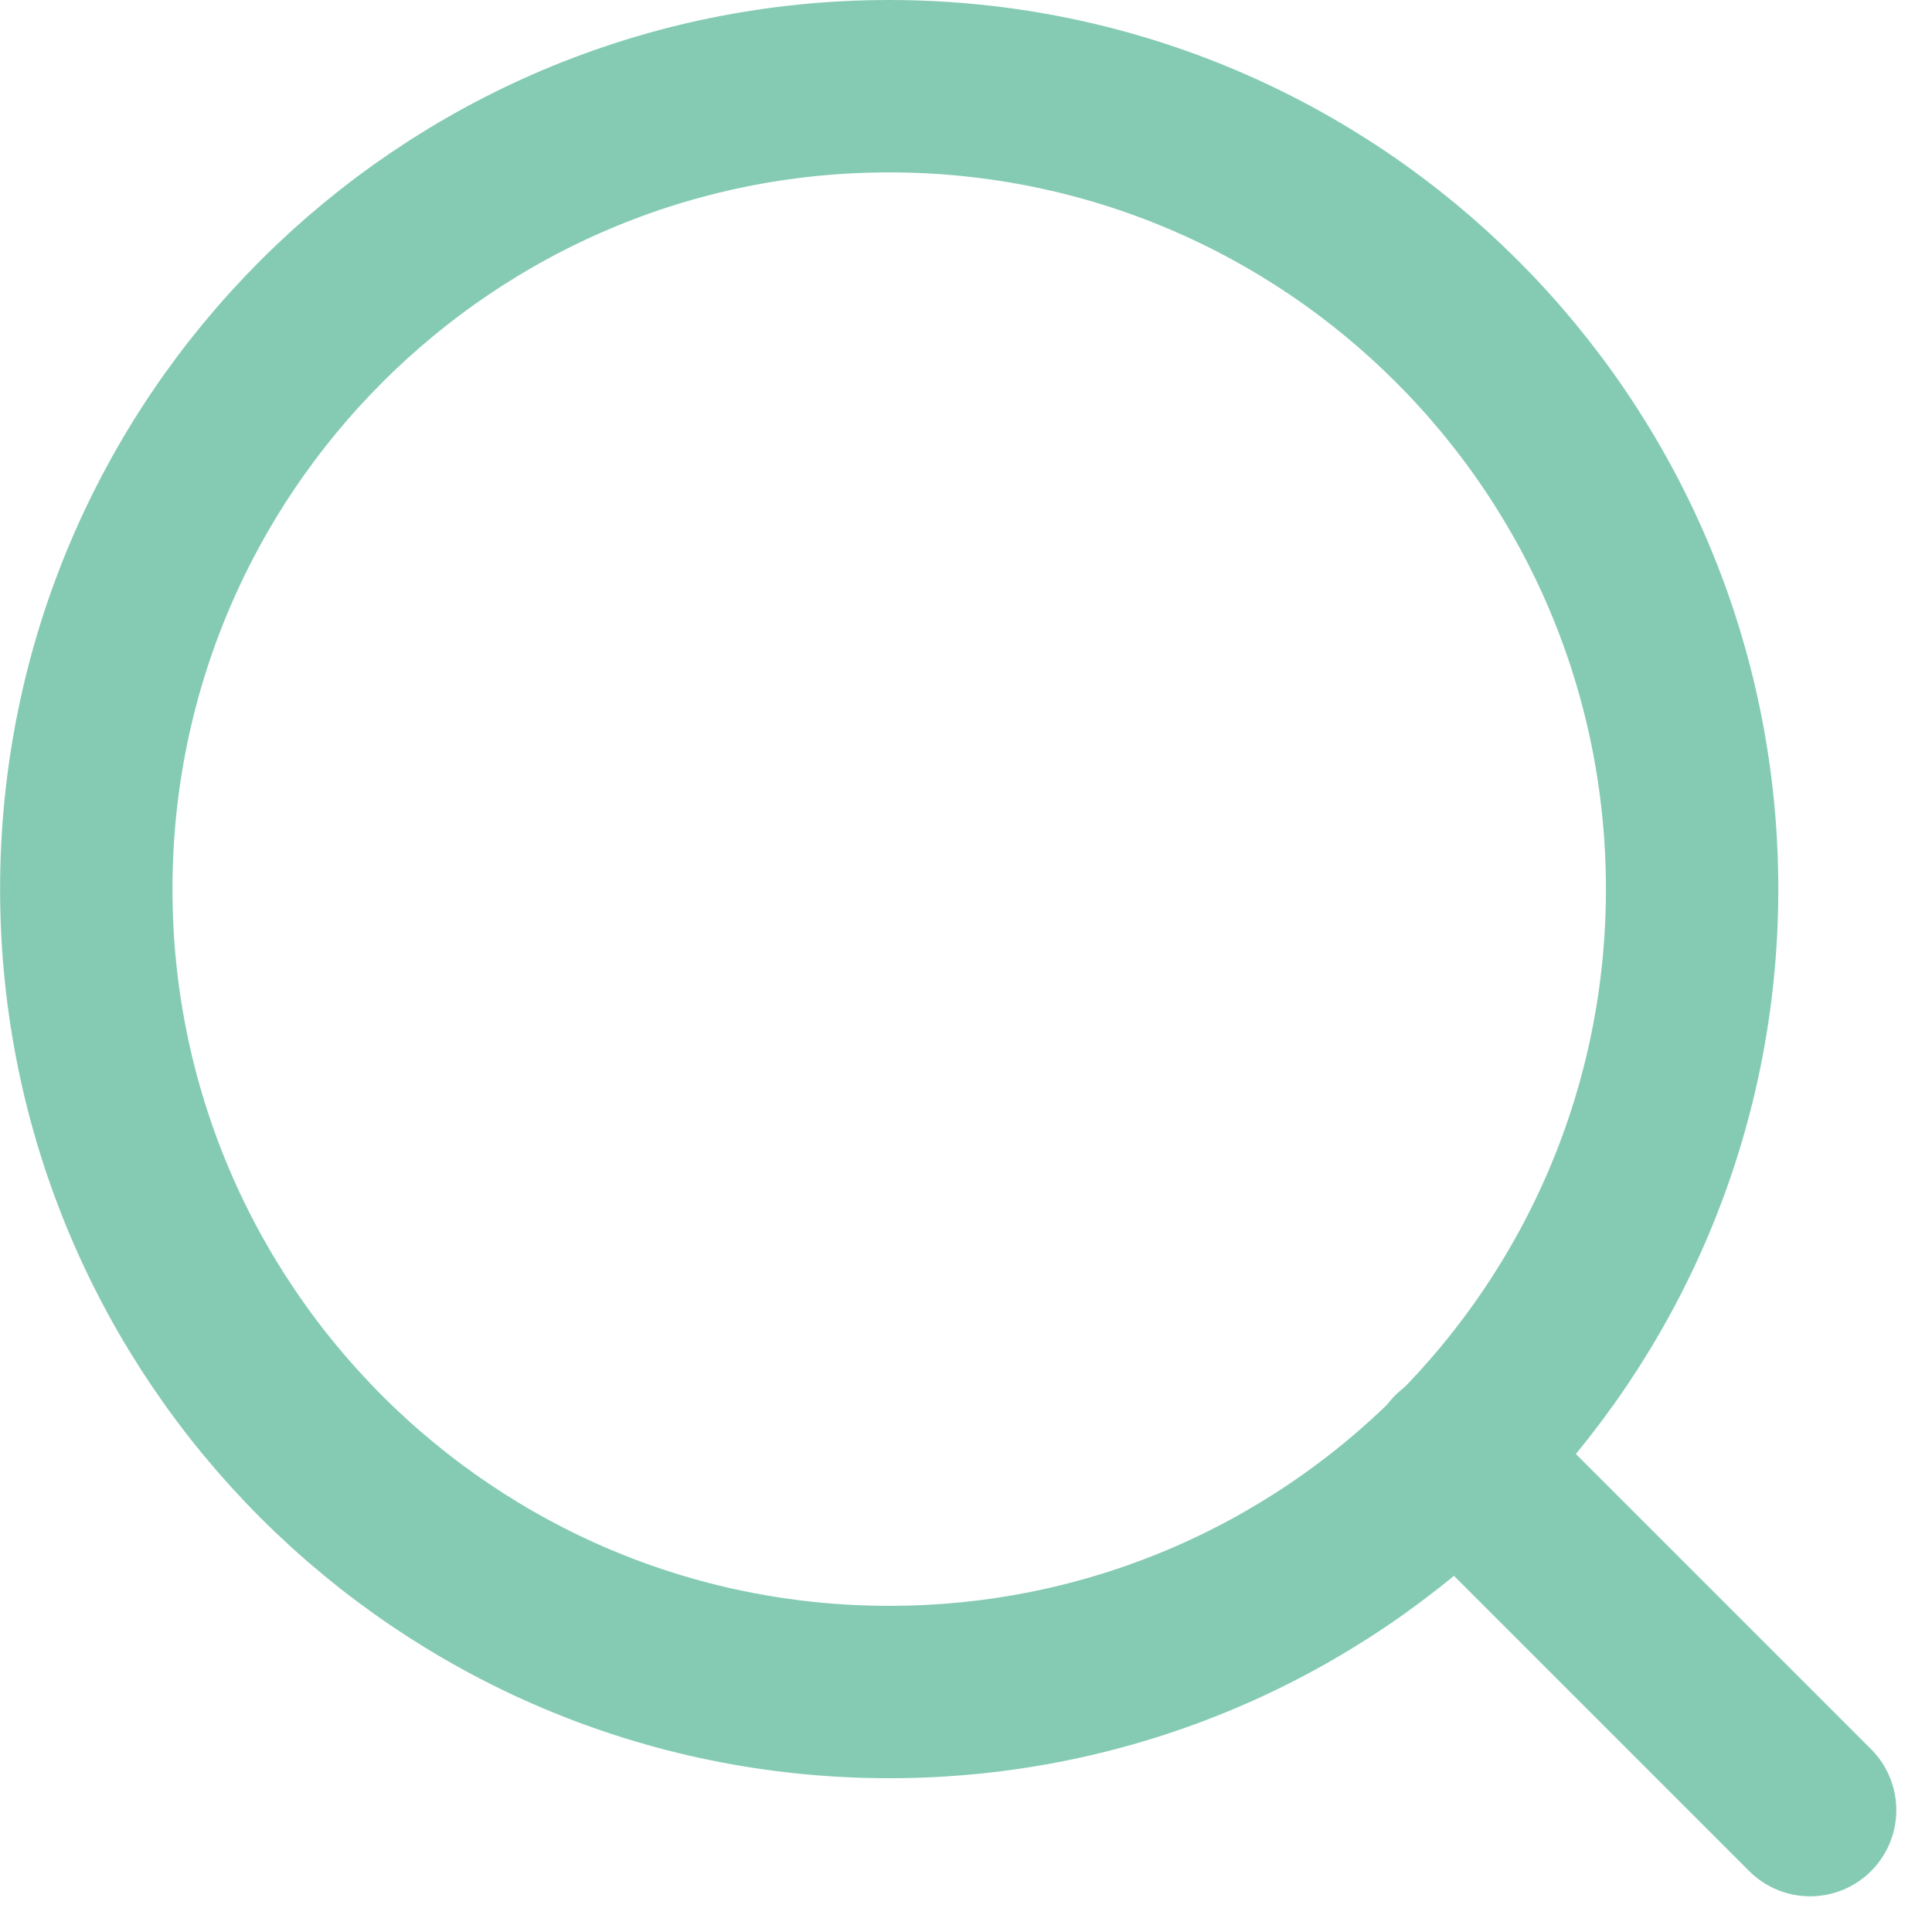
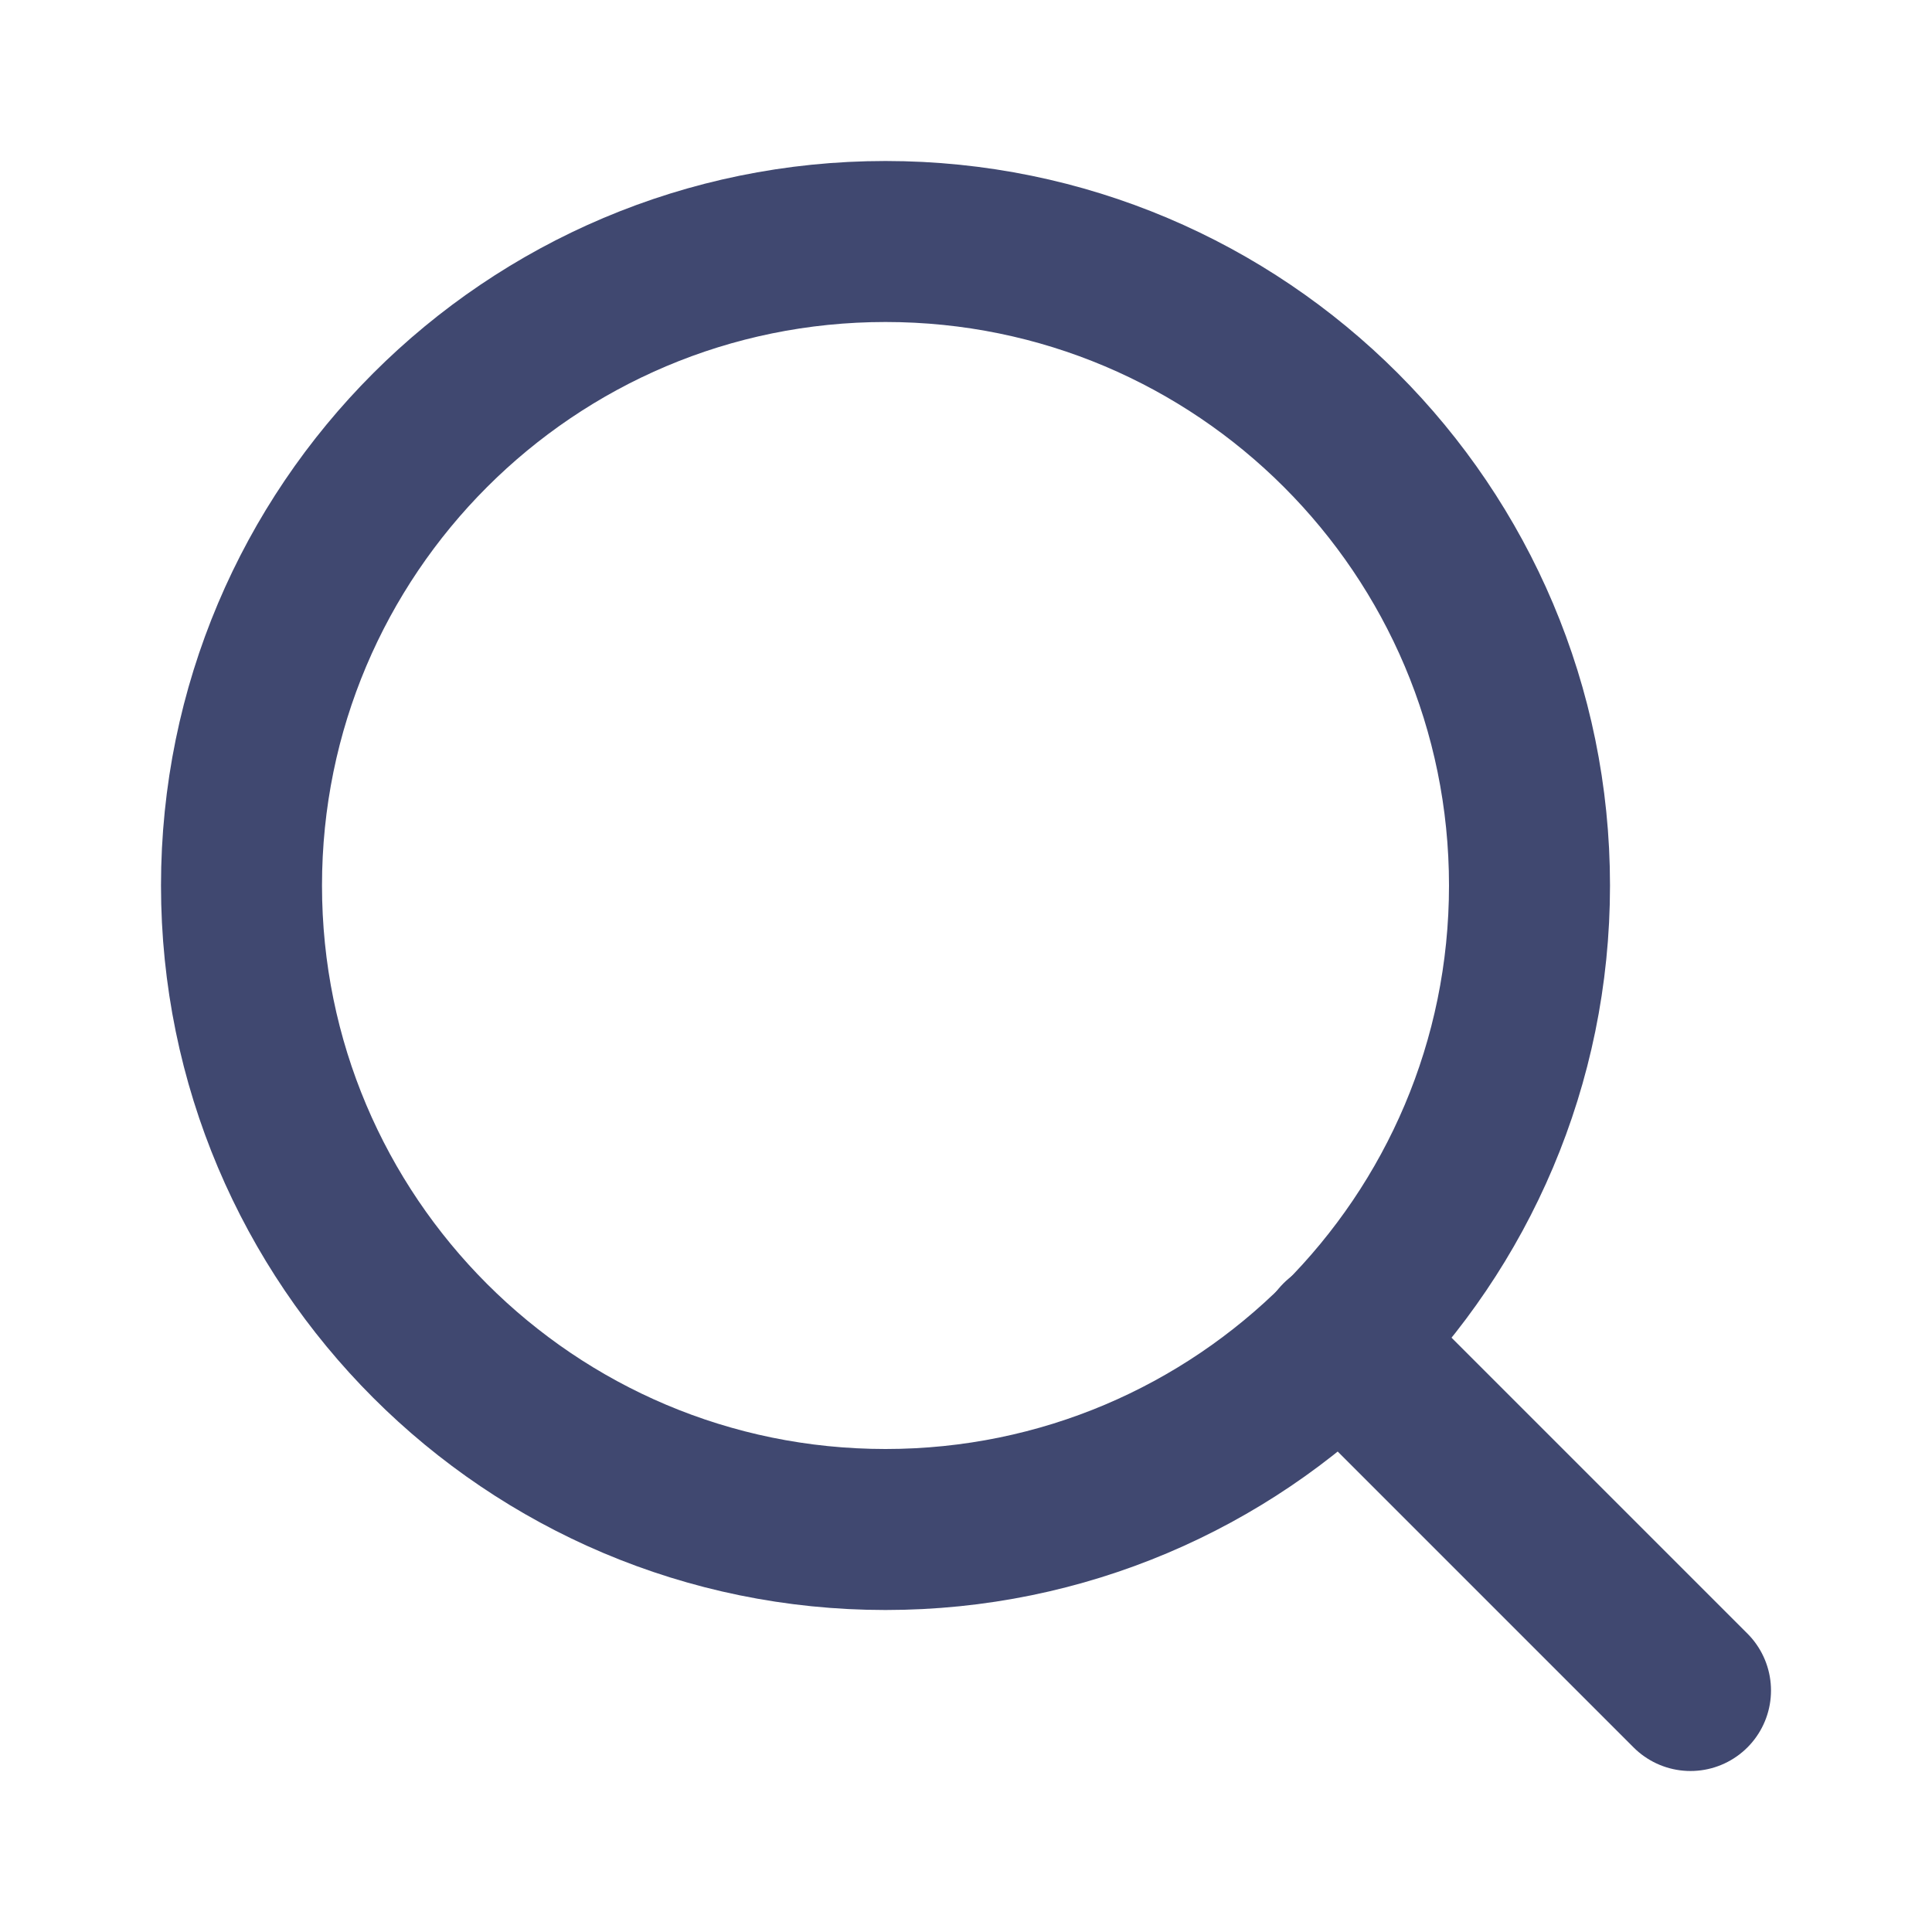
- <svg xmlns="http://www.w3.org/2000/svg" width="22.414" height="22.414" viewBox="0 0 22.414 22.414">
-   <g id="Icon_feather-search" data-name="Icon feather-search" transform="translate(-3.5 -3.5)" opacity="0.5">
-     <path id="Path_1" data-name="Path 1" d="M23.131,13.815A9.315,9.315,0,1,1,13.815,4.5,9.315,9.315,0,0,1,23.131,13.815Z" fill="none" stroke="#0c9869" stroke-linecap="round" stroke-linejoin="round" stroke-width="2" />
-     <path id="Path_2" data-name="Path 2" d="M29.081,29.081l-4.106-4.106" transform="translate(-4.581 -4.581)" fill="none" stroke="#0c9869" stroke-linecap="round" stroke-linejoin="round" stroke-width="2" />
-   </g>
+ <svg xmlns="http://www.w3.org/2000/svg" width="24" height="24" viewBox="0 0 24 24" fill="none">
+   <path d="M11 19C15.418 19 19 15.418 19 11C19 6.582 15.418 3 11 3C6.582 3 3 6.582 3 11C3 15.418 6.582 19 11 19Z" stroke="#404870" stroke-width="2" stroke-linecap="round" stroke-linejoin="round" />
+   <path d="M21 21L16.65 16.65" stroke="#404870" stroke-width="2" stroke-linecap="round" stroke-linejoin="round" />
</svg>
